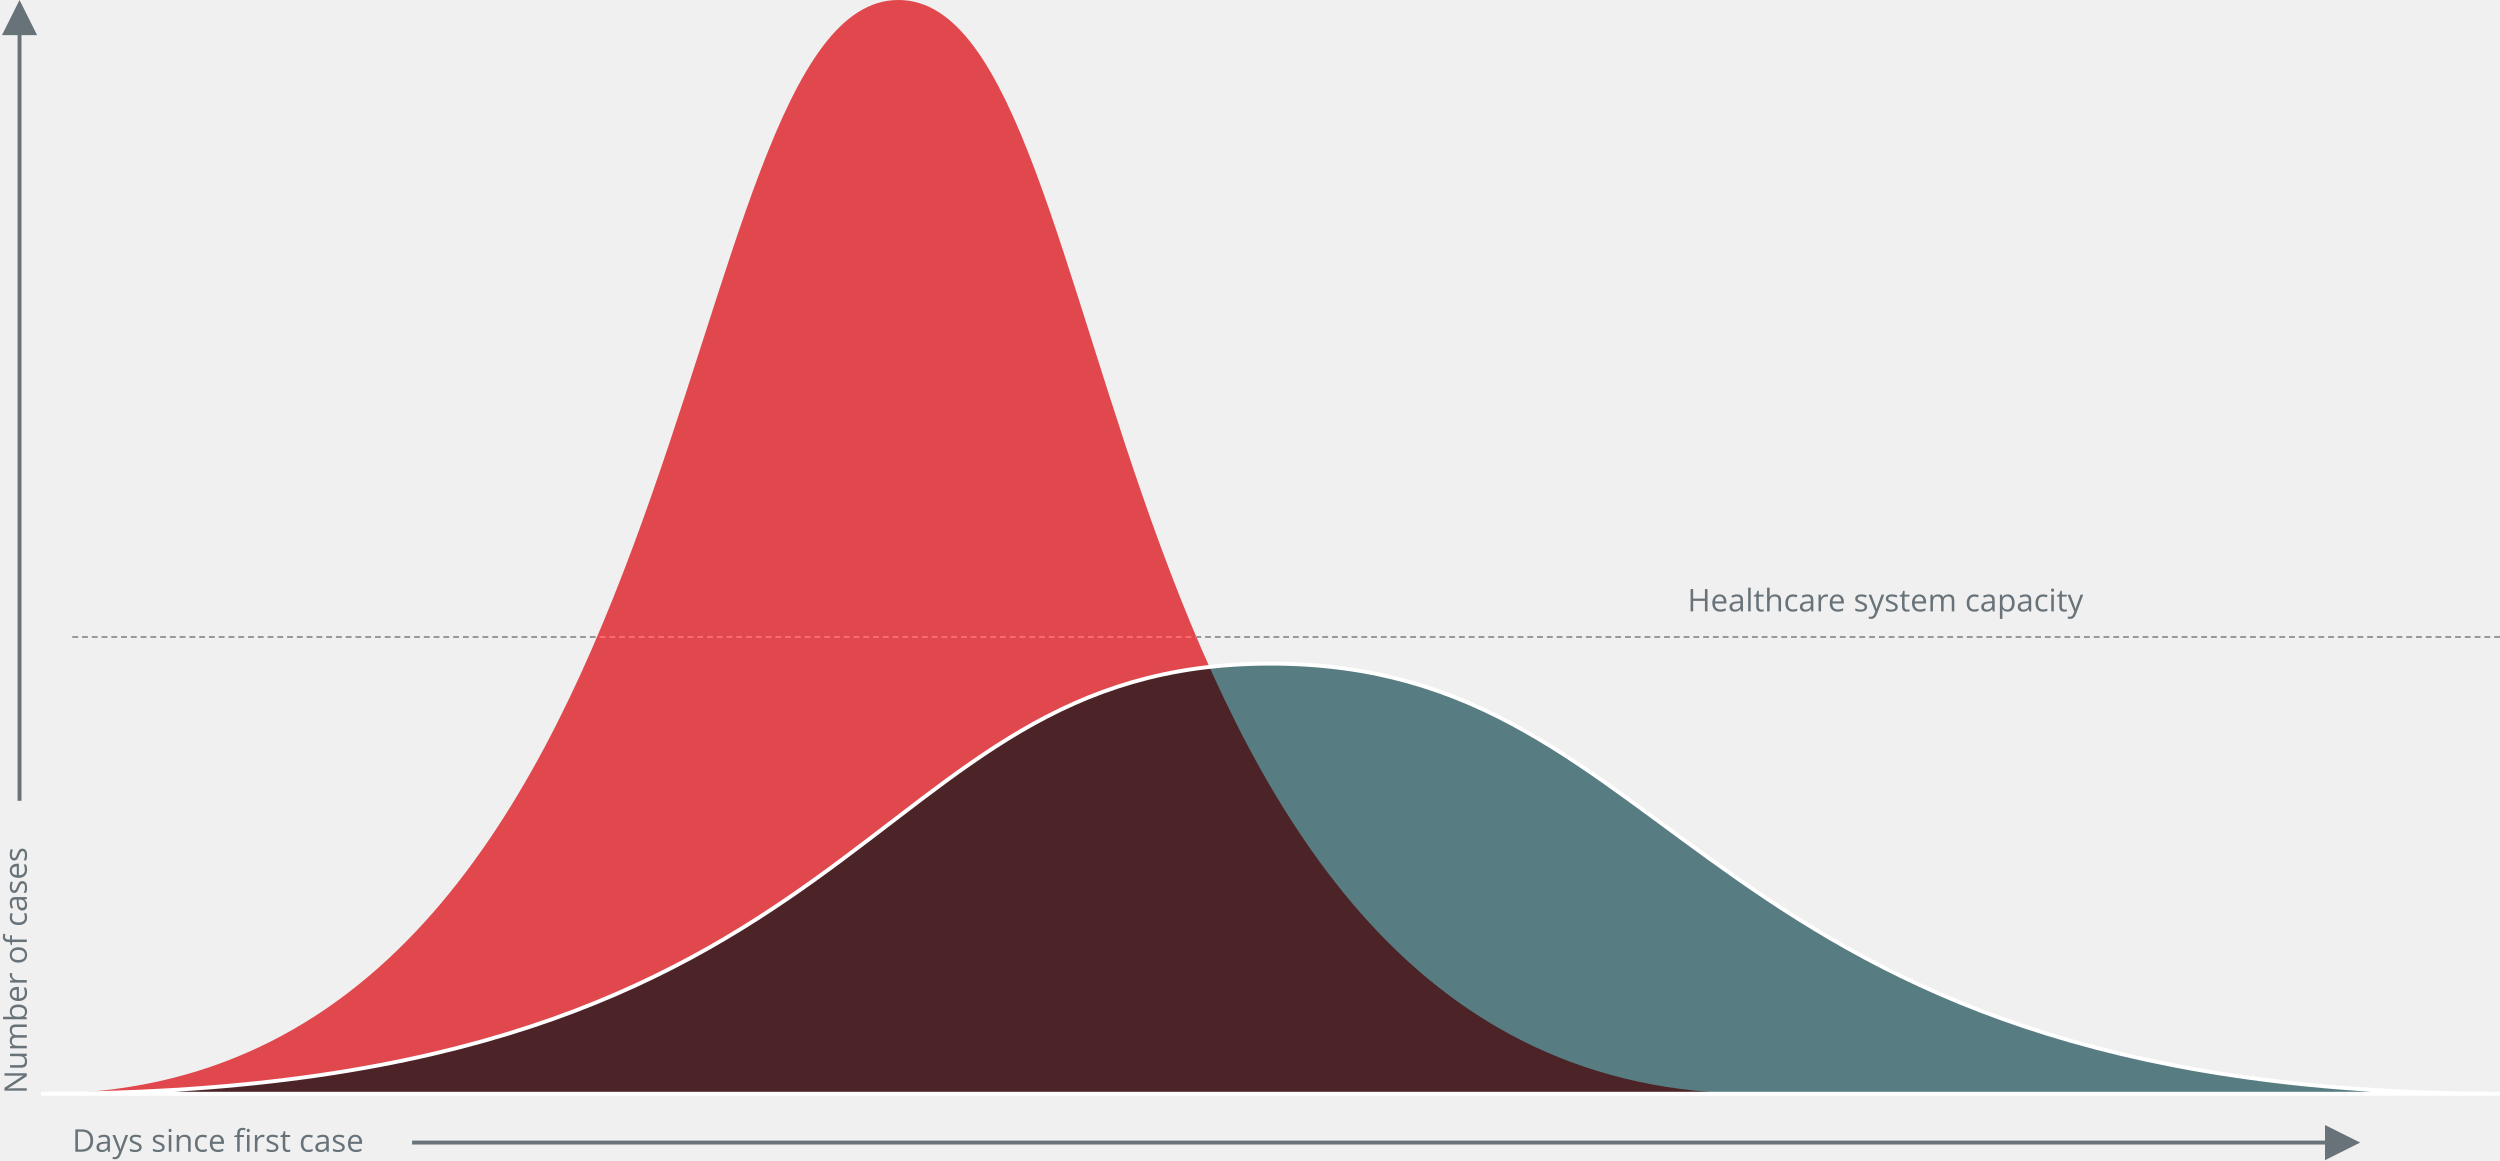
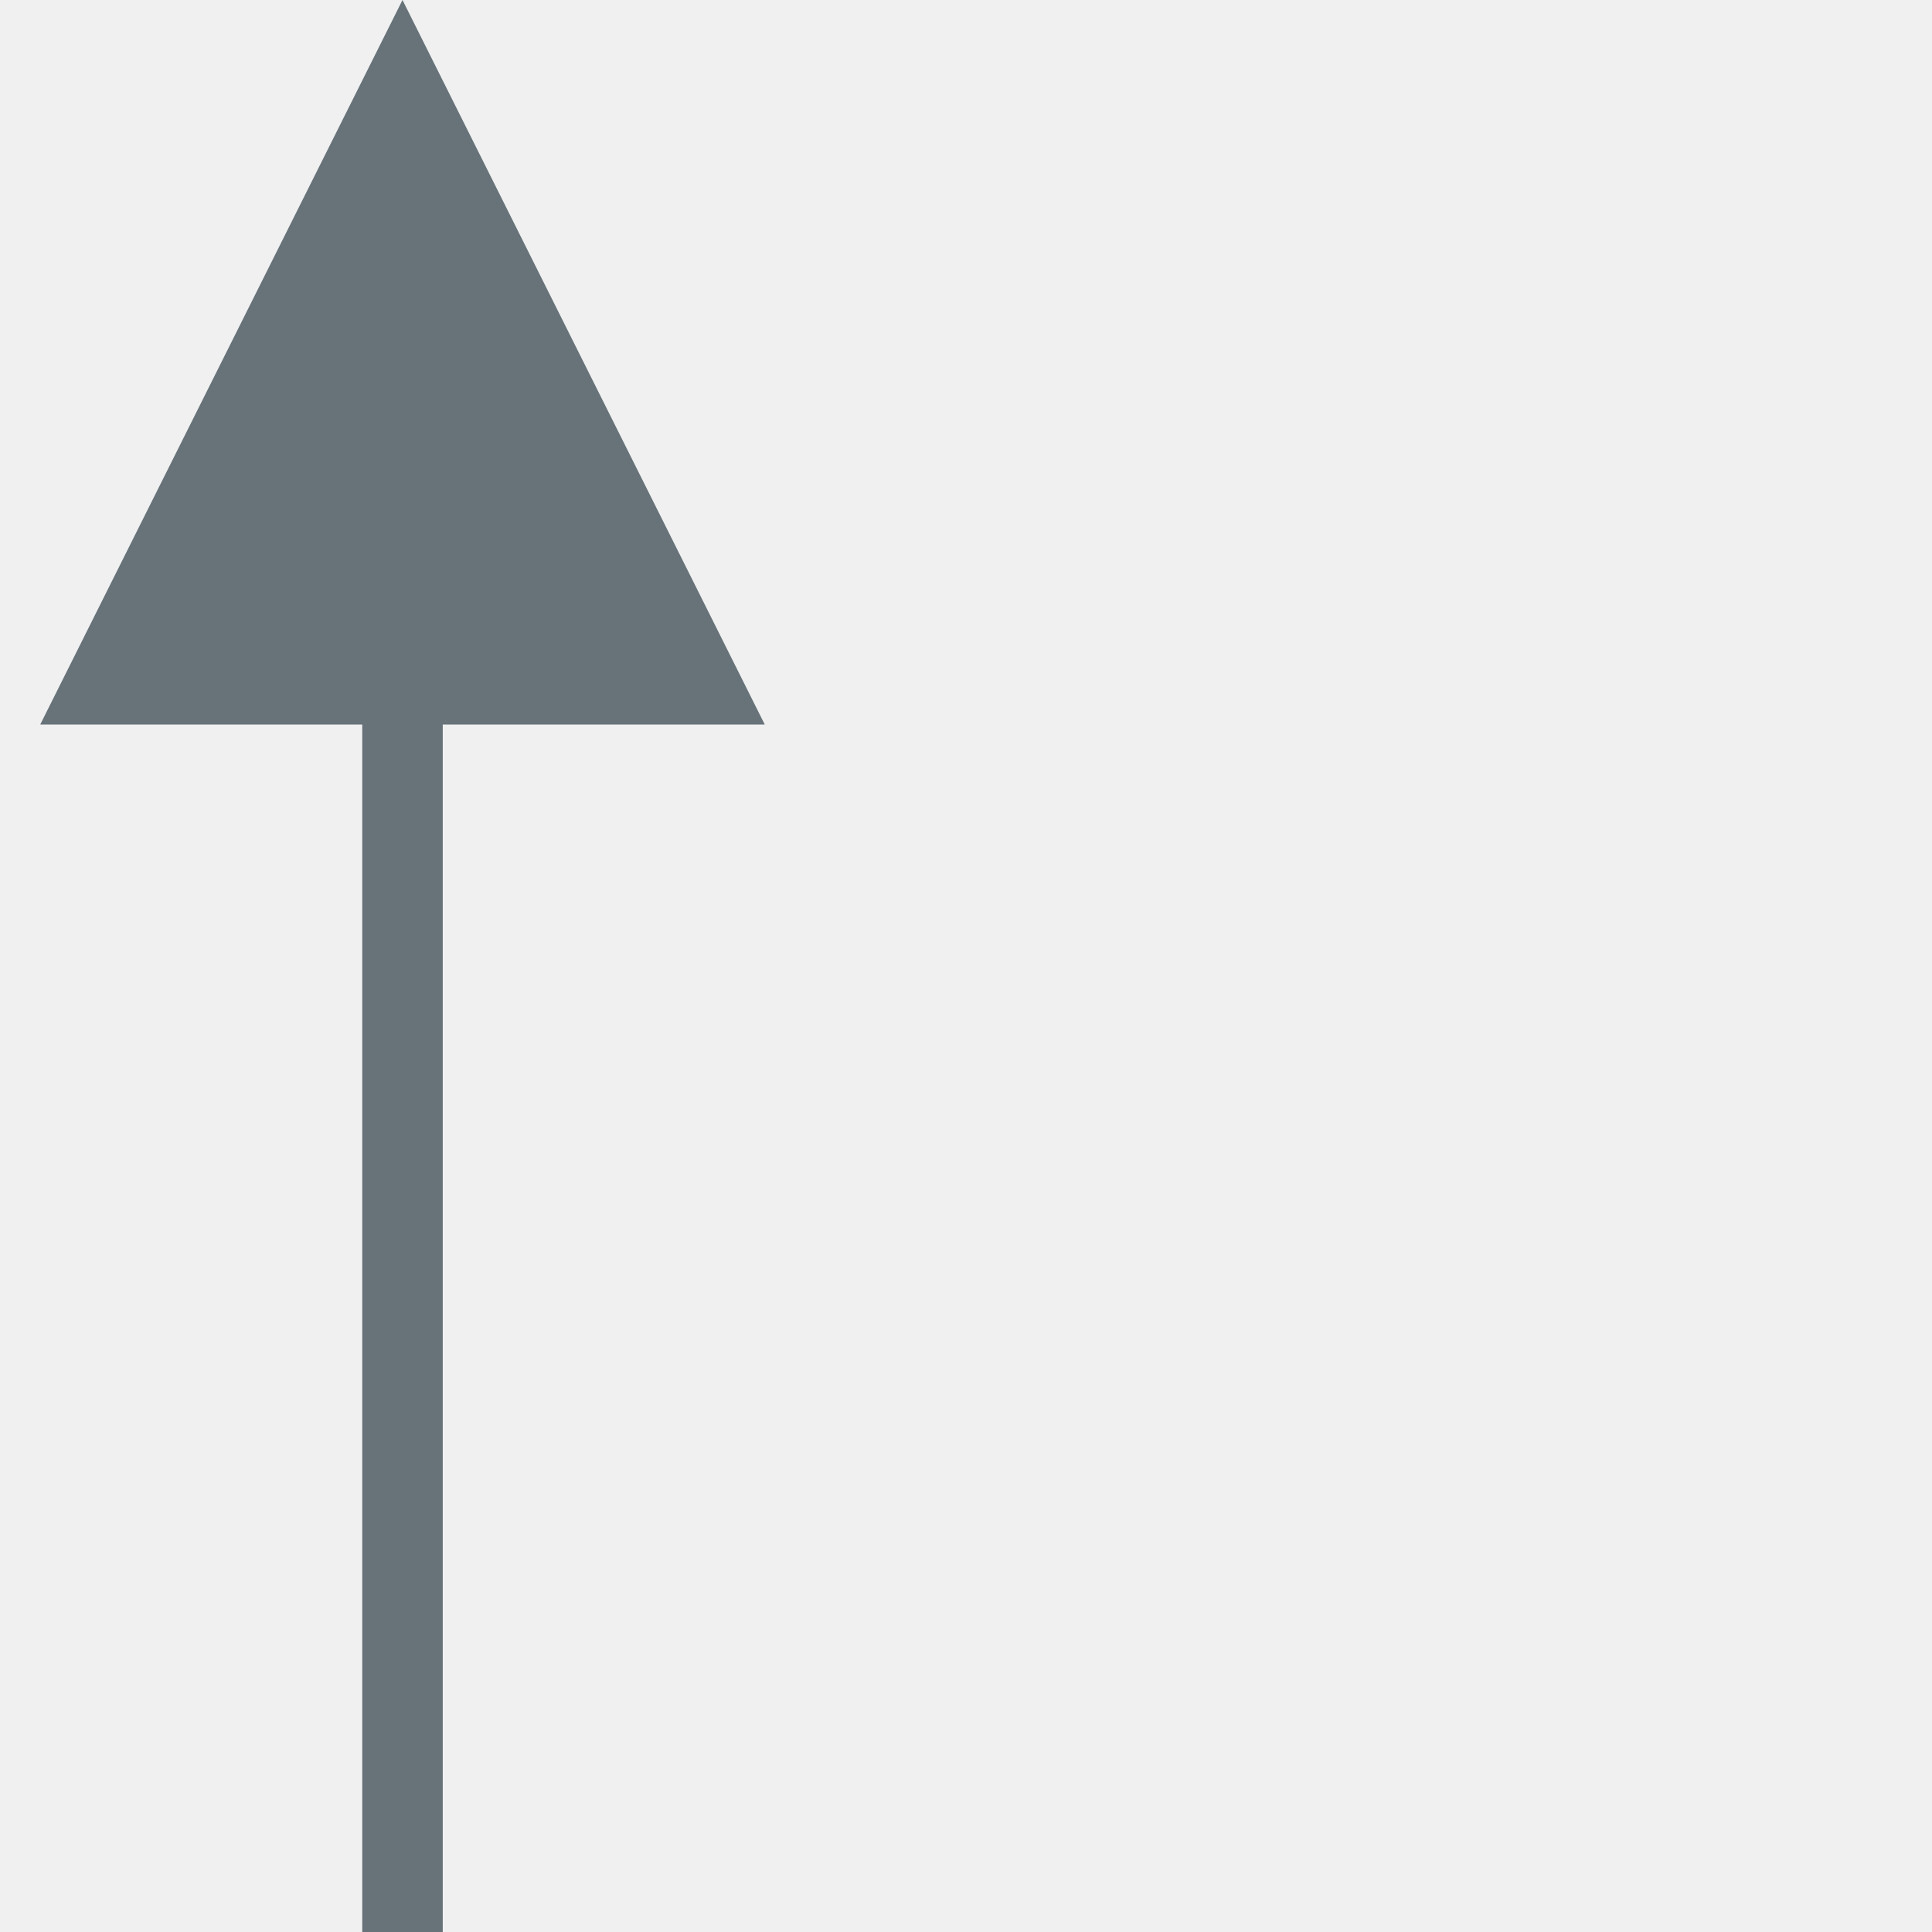
- <svg xmlns="http://www.w3.org/2000/svg" viewBox="0 0 1280 594" role="img" aria-label="Graphic showing a steep curve in number of cases without intervention and a flatter curve with intervention">
+ <svg xmlns="http://www.w3.org/2000/svg" width="300" height="300" viewBox="0 0 48 48" aria-label="Graphic showing a steep curve in number of cases without intervention and a flatter curve with intervention">
  <defs>
    <style>
      .cls-1,.cls-7{isolation:isolate}.cls-7{font-size:16px;font-family:OpenSans-Regular,Open Sans}.cls-8{fill:#677279}.cls-7{fill:#677279}.cls-9{fill:#fff;stroke:none;}.cls-10{fill:#667279;stroke:none;}
    </style>
  </defs>
  <g class="cls-1">
    <g id="Layer_1" data-name="Layer 1">
      <g id="capacity">
        <path id="over" d="M460 0c118.88 0 93 560 439 560H21C362.67 560 341.12 0 460 0z" fill-rule="evenodd" fill="#e0484d" />
      </g>
      <g id="capacity-2" data-name="capacity">
        <path id="under" d="M650.08 339.77C863.66 339.77 865.06 560 1280 560H21c432.28 0 415.5-220.23 629.08-220.23z" style="mix-blend-mode:multiply" fill="#577d82" fill-rule="evenodd" />
        <path id="stroke" d="M650.5 339.77C864.08 339.77 865.06 560 1280 560H21c432.28 0 415.92-220.23 629.5-220.23z" stroke-width="2" stroke-miterlimit="10" stroke="#fff" fill="none" />
      </g>
      <g id="threshold">
        <text id="label" transform="translate(864 313.03)" class="cls-7" style="isolation:isolate" fill="#677279" font-size="16" font-family="OpenSans-Regular,Open Sans">
          Healthcare system capacity
        </text>
        <path id="threshold-line" style="mix-blend-mode:luminosity" stroke="#979797" stroke-dasharray="3 2" fill="none" d="M37 326.13h1243" />
      </g>
      <text id="label-2" data-name="label" class="cls-7" transform="matrix(0 -1 1 0 13.71 560)">
        Number of cases
      </text>
      <path id="arrow-up" class="cls-8" d="M1208.4 585l-18 9v-8H211v-2h979.4v-8z" fill="#677279" />
      <path id="arrow-up-2" data-name="arrow-up" class="cls-8" d="M10 0l9 18h-8v392H9V18H1z" fill="#677279" />
      <text id="label-3" data-name="label" class="cls-7" transform="translate(37 589.69)">
        Days since first case
      </text>
+       <g class="cls-1">
+         <path class="cls-9" d="M723.07 450.08a3.32 3.32 0 01-1.17 2.74 5.15 5.15 0 01-3.34 1h-1.18v4.27h-1.87v-11.46h3.29a5 5 0 013.2.87 3.14 3.14 0 011.07 2.58zm-5.69 2.13h1a3.58 3.58 0 002.11-.5 1.86 1.86 0 00.67-1.57 1.8 1.8 0 00-.6-1.47 3 3 0 00-1.88-.48h-1.29zM730.56 458.05l-.36-1.2h-.07a3.53 3.53 0 01-1.25 1.07 4 4 0 01-1.63.29 2.75 2.75 0 01-2-.69 2.61 2.61 0 01-.71-1.95 2.27 2.27 0 011-2 5.72 5.72 0 013-.75h1.49v-.46a1.72 1.72 0 00-.38-1.24 1.56 1.56 0 00-1.2-.41 4.11 4.11 0 00-1.27.19 11.11 11.11 0 00-1.18.46l-.59-1.31a6.7 6.7 0 011.54-.56 7.55 7.55 0 011.58-.19 3.74 3.74 0 012.47.7 2.85 2.85 0 01.84 2.26v5.82zm-2.73-1.25a2.26 2.26 0 001.6-.56 2 2 0 00.61-1.57v-.75l-1.11.05a3.92 3.92 0 00-1.89.43 1.34 1.34 0 00-.59 1.19 1.15 1.15 0 00.35.89 1.48 1.48 0 001.03.32zM742 458.05h-1.8v-5.31a2.33 2.33 0 00-.41-1.5 1.57 1.57 0 00-1.27-.49 2 2 0 00-1.71.69 3.79 3.79 0 00-.54 2.3v4.31h-1.83v-8.64h1.44l.25 1.13h.1a2.53 2.53 0 011.11-1 3.63 3.63 0 011.59-.34q3.11 0 3.11 3.17zM747.51 458.21A3 3 0 01745 457a5.28 5.28 0 01-.9-3.29 5.2 5.2 0 01.92-3.3 3 3 0 012.54-1.19 3 3 0 012.59 1.26h.1a11 11 0 01-.14-1.47v-3.15h1.85v12.16h-1.46l-.32-1.13h-.09a2.93 2.93 0 01-2.58 1.32zm.49-1.49a2 2 0 001.65-.64 3.35 3.35 0 00.53-2.06v-.26a3.9 3.9 0 00-.53-2.32 2 2 0 00-1.67-.69 1.68 1.68 0 00-1.49.79 4 4 0 00-.52 2.24 3.94 3.94 0 00.51 2.19 1.71 1.71 0 001.52.75zM758.34 458.21a4.21 4.21 0 01-3.16-1.18 4.48 4.48 0 01-1.13-3.24 4.92 4.92 0 011.05-3.33 3.66 3.66 0 012.9-1.21 3.56 3.56 0 012.7 1 4 4 0 011 2.86v1h-5.76a2.81 2.81 0 00.68 1.94 2.35 2.35 0 001.8.67 7.15 7.15 0 001.43-.14 8.2 8.2 0 001.42-.48v1.49a6 6 0 01-1.36.45 8.25 8.25 0 01-1.57.17zm-.34-7.57a1.84 1.84 0 00-1.4.56 2.67 2.67 0 00-.63 1.61h3.92a2.41 2.41 0 00-.51-1.62 1.81 1.81 0 00-1.38-.55zM771.06 458.05h-1.84v-5.33a2.42 2.42 0 00-.38-1.48 1.4 1.4 0 00-1.17-.49 1.79 1.79 0 00-1.56.69 4.07 4.07 0 00-.49 2.3v4.31h-1.84v-8.64h1.44l.26 1.13h.09a2.4 2.4 0 011-1 3.32 3.32 0 011.51-.34 2.63 2.63 0 012.64 1.36h.12a2.67 2.67 0 011.08-1 3.42 3.42 0 011.59-.36 2.9 2.9 0 012.26.78 3.48 3.48 0 01.71 2.39V458h-1.84v-5.33a2.42 2.42 0 00-.38-1.48 1.41 1.41 0 00-1.18-.49 1.8 1.8 0 00-1.56.67 3.46 3.46 0 00-.5 2.05zM779 447.12a.93.93 0 011-1 1 1 0 01.75.26 1 1 0 01.27.76.93.93 0 01-1 1 1 1 0 01-.77-.27 1 1 0 01-.25-.75zm1.94 10.93h-1.83v-8.64h1.83zM787 458.21a3.81 3.81 0 01-3-1.15 4.77 4.77 0 01-1-3.28 4.84 4.84 0 011.07-3.36 4 4 0 013.08-1.17 5.76 5.76 0 012.46.51l-.55 1.48a5.45 5.45 0 00-1.92-.46c-1.5 0-2.25 1-2.25 3a3.55 3.55 0 00.56 2.18 1.93 1.93 0 001.64.73 4.65 4.65 0 002.32-.61v1.61a3.64 3.64 0 01-1 .41 6.53 6.53 0 01-1.41.11zM803.28 453.71a4.75 4.75 0 01-1.08 3.29 3.92 3.92 0 01-3 1.19 4.18 4.18 0 01-2.14-.55 3.63 3.63 0 01-1.43-1.57 5.41 5.41 0 01-.5-2.38 4.68 4.68 0 011.08-3.28 3.93 3.93 0 013-1.18 3.79 3.79 0 013 1.21 4.65 4.65 0 011.07 3.27zm-6.29 0c0 2 .74 3 2.21 3s2.19-1 2.19-3-.73-3-2.2-3a1.9 1.9 0 00-1.68.77 3.94 3.94 0 00-.51 2.23zM811.48 458.05l-.25-1.13h-.1a2.58 2.58 0 01-1.09.94 3.63 3.63 0 01-1.61.35 3.15 3.15 0 01-2.34-.79 3.21 3.21 0 01-.78-2.36v-5.65h1.85v5.33a2.29 2.29 0 00.41 1.48 1.53 1.53 0 001.27.5 2 2 0 001.7-.69 3.75 3.75 0 00.55-2.32v-4.3h1.84v8.64zM818.77 456.72a4.51 4.51 0 001.34-.21v1.38a3.6 3.6 0 01-.79.23 6.39 6.39 0 01-1 .09c-1.74 0-2.61-.92-2.61-2.75v-4.66h-1.18v-.8l1.26-.68.63-1.82h1.13v1.92H820v1.39h-2.46v4.62a1.29 1.29 0 00.33 1 1.21 1.21 0 00.9.29zM826.25 449.25a3 3 0 012.52 1.17 6.47 6.47 0 010 6.6 3.33 3.33 0 01-5.09 0h-.12l-.34 1h-1.37v-12.13h1.83v4.69h.08a2.91 2.91 0 012.49-1.33zm-.48 1.5a1.86 1.86 0 00-1.59.65 3.79 3.79 0 00-.51 2.19v.12a4.09 4.09 0 00.5 2.29 1.86 1.86 0 001.63.71 1.66 1.66 0 001.49-.78 4.14 4.14 0 00.5-2.23c0-1.97-.67-2.95-2.02-2.95zM836.19 449.25a4.51 4.51 0 01.91.08l-.18 1.71a3.59 3.59 0 00-.81-.09 2.37 2.37 0 00-1.79.72 2.61 2.61 0 00-.68 1.86v4.52h-1.84v-8.64h1.44l.24 1.52h.1a3.38 3.38 0 011.12-1.22 2.62 2.62 0 011.49-.46zM842.48 458.21a4.21 4.21 0 01-3.16-1.18 4.48 4.48 0 01-1.13-3.24 4.92 4.92 0 011-3.33 3.68 3.68 0 012.9-1.21 3.56 3.56 0 012.7 1 4 4 0 011 2.86v1h-5.76a2.81 2.81 0 00.68 1.94 2.35 2.35 0 001.8.67 7.15 7.15 0 001.43-.14 8.2 8.2 0 001.42-.48v1.49a6 6 0 01-1.36.45 8.18 8.18 0 01-1.52.17zm-.34-7.57a1.84 1.84 0 00-1.4.56 2.67 2.67 0 00-.63 1.61H844a2.41 2.41 0 00-.51-1.62 1.81 1.81 0 00-1.35-.55zM853.33 458.05l-.37-1.2h-.06a3.64 3.64 0 01-1.26 1.07 4 4 0 01-1.62.29 2.74 2.74 0 01-2-.69 2.57 2.57 0 01-.72-1.95 2.27 2.27 0 011-2 5.76 5.76 0 013-.75h1.49v-.46a1.72 1.72 0 00-.39-1.24 1.53 1.53 0 00-1.2-.41 4.16 4.16 0 00-1.27.19 10.17 10.17 0 00-1.17.46l-.56-1.36a6.61 6.61 0 011.53-.56 7.63 7.63 0 011.58-.19 3.74 3.74 0 012.49.72 2.81 2.81 0 01.84 2.26v5.82zm-2.74-1.25a2.29 2.29 0 001.61-.56 2 2 0 00.6-1.57v-.75l-1.1.05a3.86 3.86 0 00-1.89.43 1.34 1.34 0 00-.59 1.19 1.15 1.15 0 00.34.89 1.49 1.49 0 001.03.32zM859 453.49l1-1.3 2.6-2.78h2.12l-3.47 3.71 3.69 4.93h-2.14l-2.8-3.79-1 .83v3h-1.8v-12.2h1.8v5.93l-.09 1.67zM866.08 450.4a1 1 0 011.15-1.18 1.18 1.18 0 01.88.31 1.45 1.45 0 010 1.75 1.11 1.11 0 01-.87.32 1.07 1.07 0 01-.85-.32 1.22 1.22 0 01-.31-.88zm0 6.67a1.18 1.18 0 01.3-.87 1.1 1.1 0 01.85-.31 1.15 1.15 0 01.87.32 1.2 1.2 0 01.3.86 1.24 1.24 0 01-.3.88 1.12 1.12 0 01-.87.33 1.1 1.1 0 01-.85-.32 1.26 1.26 0 01-.3-.89zM722.4 477.25l-1.12-4c-.13-.43-.38-1.42-.73-3h-.07c-.31 1.41-.55 2.4-.72 3l-1.15 4h-2l-2.42-8.64H716l1.1 4.26c.25 1.05.43 1.95.53 2.7h.05c0-.38.13-.82.24-1.31s.2-.86.28-1.1l1.31-4.55h2l1.28 4.55c.08.25.17.64.29 1.17a8.41 8.41 0 01.21 1.22h.06a23.67 23.67 0 01.55-2.68l1.11-4.26h1.85l-2.44 8.64zM728.27 466.32a1 1 0 01.27-.76 1 1 0 01.77-.26.93.93 0 011 1 1 1 0 01-.27.74 1 1 0 01-.76.27 1 1 0 01-.77-.27 1 1 0 01-.24-.72zm2 10.93h-1.84v-8.64h1.84zM736.06 475.92a4.52 4.52 0 001.35-.21v1.38a3.77 3.77 0 01-.79.23 5.39 5.39 0 01-1 .09c-1.73 0-2.6-.92-2.6-2.75V470h-1.18v-.81l1.26-.68.63-1.82h1.13v1.92h2.46V470h-2.46v4.62a1.29 1.29 0 00.33 1 1.17 1.17 0 00.87.3zM746.73 477.25h-1.84v-5.31a2.34 2.34 0 00-.4-1.5 1.59 1.59 0 00-1.28-.49 2 2 0 00-1.7.69A3.84 3.84 0 00741 473v4.29h-1.84v-12.2H741v3.09a14.92 14.92 0 01-.09 1.58h.09a2.57 2.57 0 011-1 3.31 3.31 0 011.55-.35c2.1 0 3.14 1.06 3.14 3.17zM753.34 466.32a.93.93 0 011-1 1 1 0 01.75.26 1 1 0 01.27.76.93.93 0 01-1 1 1 1 0 01-.77-.27 1 1 0 01-.25-.75zm1.94 10.93h-1.83v-8.64h1.83zM765.51 477.25h-1.85v-5.31a2.34 2.34 0 00-.4-1.5A1.58 1.58 0 00762 470a2 2 0 00-1.7.69 3.79 3.79 0 00-.54 2.3v4.31h-1.83v-8.64h1.43l.26 1.13h.1a2.56 2.56 0 011.1-.95 3.67 3.67 0 011.6-.34q3.11 0 3.11 3.17zM771.28 475.92a4.41 4.41 0 001.34-.21v1.38a3.49 3.49 0 01-.78.23 5.39 5.39 0 01-1 .09c-1.74 0-2.61-.92-2.61-2.75V470h-1.18v-.81l1.27-.68.63-1.82h1.13v1.92h2.46V470h-2.46v4.62a1.29 1.29 0 00.33 1 1.17 1.17 0 00.87.3zM778.12 477.41a4.2 4.2 0 01-3.15-1.18 4.44 4.44 0 01-1.13-3.24 4.92 4.92 0 011-3.33 3.66 3.66 0 012.9-1.21 3.56 3.56 0 012.7 1 4 4 0 011 2.86v1h-5.75a2.81 2.81 0 00.68 1.94 2.34 2.34 0 001.8.67 7.15 7.15 0 001.43-.14 7.84 7.84 0 001.41-.48v1.49a5.79 5.79 0 01-1.35.45 8.29 8.29 0 01-1.54.17zm-.33-7.57a1.84 1.84 0 00-1.4.56 2.67 2.67 0 00-.63 1.61h3.92a2.37 2.37 0 00-.52-1.62 1.78 1.78 0 00-1.37-.55zM788 468.45a4.62 4.62 0 01.92.08l-.18 1.71a3.59 3.59 0 00-.81-.09 2.36 2.36 0 00-1.79.72 2.57 2.57 0 00-.68 1.86v4.52h-1.84v-8.64H785l.24 1.52h.09a3.47 3.47 0 011.12-1.22 2.64 2.64 0 011.55-.46zM792.44 477.25l-3.28-8.64h1.93l1.76 5a10.11 10.11 0 01.55 2.05h.06a13.85 13.85 0 01.55-2.05l1.76-5h2l-3.3 8.64zM802.8 477.41a4.2 4.2 0 01-3.15-1.18 4.44 4.44 0 01-1.13-3.24 4.92 4.92 0 011.05-3.33 3.66 3.66 0 012.9-1.21 3.56 3.56 0 012.7 1 4 4 0 011 2.86v1h-5.75a2.81 2.81 0 00.68 1.94 2.34 2.34 0 001.8.67 7.15 7.15 0 001.43-.14 7.84 7.84 0 001.41-.48v1.49a5.79 5.79 0 01-1.35.45 8.29 8.29 0 01-1.59.17zm-.33-7.57a1.84 1.84 0 00-1.4.56 2.55 2.55 0 00-.63 1.61h3.92a2.37 2.37 0 00-.52-1.62 1.78 1.78 0 00-1.37-.55zM815.85 477.25H814v-5.31a2.4 2.4 0 00-.4-1.5 1.59 1.59 0 00-1.28-.49 2 2 0 00-1.71.69 3.87 3.87 0 00-.53 2.3v4.31h-1.84v-8.64h1.44l.26 1.13h.06a2.53 2.53 0 011.11-.95 3.63 3.63 0 011.59-.34c2.08 0 3.11 1.06 3.11 3.17zM821.62 475.92a4.52 4.52 0 001.35-.21v1.38a3.6 3.6 0 01-.79.23 5.36 5.36 0 01-1 .09c-1.74 0-2.61-.92-2.61-2.75V470h-1.17v-.81l1.26-.68.63-1.82h1.13v1.92h2.46V470h-2.46v4.62a1.29 1.29 0 00.33 1 1.2 1.2 0 00.87.3zM824.59 466.32a1 1 0 112.06 0 1 1 0 01-.27.74 1.2 1.2 0 01-1.52 0 1 1 0 01-.27-.74zm1.94 10.93h-1.83v-8.64h1.83zM836.82 472.91a4.7 4.7 0 01-1.09 3.31 3.89 3.89 0 01-3 1.19 4.18 4.18 0 01-2.14-.55 3.63 3.63 0 01-1.43-1.57 5.41 5.41 0 01-.5-2.38 4.68 4.68 0 011.08-3.28 3.93 3.93 0 013-1.18 3.79 3.79 0 013 1.21 4.65 4.65 0 011.08 3.25zm-6.29 0c0 2 .74 3 2.21 3s2.19-1 2.19-3-.73-3-2.2-3a1.9 1.9 0 00-1.68.77 3.85 3.85 0 00-.52 2.23zM846.53 477.25h-1.84v-5.31a2.4 2.4 0 00-.4-1.5A1.59 1.59 0 00843 470a2 2 0 00-1.71.69 3.87 3.87 0 00-.53 2.3v4.31h-1.84v-8.64h1.44l.25 1.13h.1a2.53 2.53 0 011.11-.95 3.63 3.63 0 011.59-.34c2.08 0 3.11 1.06 3.11 3.17z" />
+       </g>
+       <g class="cls-1">
+         <path class="cls-10" d="M723.07 164.65a3.32 3.32 0 01-1.17 2.74 5.15 5.15 0 01-3.34 1h-1.18v4.28h-1.87V161.2h3.29a5 5 0 013.2.87 3.14 3.14 0 011.07 2.58zm-5.69 2.12h1a3.51 3.51 0 002.11-.5 1.83 1.83 0 00.67-1.56 1.78 1.78 0 00-.6-1.47 3 3 0 00-1.88-.48h-1.29zM730.56 172.62l-.36-1.21h-.07a3.47 3.47 0 01-1.25 1.08 4 4 0 01-1.63.28 2.79 2.79 0 01-2-.68 2.61 2.61 0 01-.71-2 2.3 2.3 0 011-2 5.83 5.83 0 013-.74h1.49v-.46a1.72 1.72 0 00-.38-1.24 1.56 1.56 0 00-1.2-.41 4.11 4.11 0 00-1.27.19 11.11 11.11 0 00-1.18.46l-.59-1.31A6.7 6.7 0 01727 164a6.94 6.94 0 011.58-.19 3.74 3.74 0 012.49.72 2.85 2.85 0 01.84 2.26v5.82zm-2.73-1.25a2.26 2.26 0 001.6-.56 2 2 0 00.61-1.57v-.75h-1.11a3.81 3.81 0 00-1.93.51 1.33 1.33 0 00-.59 1.19 1.15 1.15 0 00.35.89 1.48 1.48 0 001.07.29zM742 172.62h-1.8v-5.32a2.32 2.32 0 00-.41-1.49 1.54 1.54 0 00-1.27-.49 2 2 0 00-1.71.69 3.77 3.77 0 00-.54 2.3v4.31h-1.83V164h1.44l.25 1.13h.1a2.53 2.53 0 011.11-1 3.63 3.63 0 011.59-.34c2.07 0 3.11 1.06 3.11 3.16zM747.51 172.77a3 3 0 01-2.51-1.17 6.44 6.44 0 010-6.6 3 3 0 012.54-1.18 3 3 0 012.59 1.26h.1a11 11 0 01-.14-1.47v-3.15h1.85v12.16h-1.44l-.32-1.14h-.09a2.93 2.93 0 01-2.58 1.29zm.49-1.48a2 2 0 001.65-.64 3.35 3.35 0 00.53-2.06v-.26a3.9 3.9 0 00-.53-2.32 2 2 0 00-1.67-.69 1.68 1.68 0 00-1.49.79 4 4 0 00-.52 2.23 4 4 0 00.51 2.2 1.71 1.71 0 001.52.75zM758.34 172.77a4.2 4.2 0 01-3.16-1.17 4.52 4.52 0 01-1.13-3.24 4.92 4.92 0 011.05-3.36 3.63 3.63 0 012.9-1.21 3.56 3.56 0 012.7 1 4 4 0 011 2.86v1h-5.76a2.76 2.76 0 00.68 1.93 2.32 2.32 0 001.8.68 7.15 7.15 0 001.43-.14 8.2 8.2 0 001.42-.48v1.49a6 6 0 01-1.36.45 8.3 8.3 0 01-1.57.19zm-.34-7.56a1.84 1.84 0 00-1.4.56 2.67 2.67 0 00-.63 1.61h3.92a2.41 2.41 0 00-.51-1.62 1.78 1.78 0 00-1.38-.55zM771.06 172.62h-1.84v-5.33a2.4 2.4 0 00-.38-1.48 1.37 1.37 0 00-1.17-.49 1.79 1.79 0 00-1.56.69 4.07 4.07 0 00-.49 2.3v4.31h-1.84V164h1.44l.26 1.13h.09a2.4 2.4 0 011-1 3.32 3.32 0 011.51-.34 2.62 2.62 0 012.64 1.36h.12a2.67 2.67 0 011.08-1 3.42 3.42 0 011.59-.36 2.9 2.9 0 012.26.78 3.47 3.47 0 01.71 2.38v5.64h-1.84v-5.33a2.4 2.4 0 00-.38-1.48 1.38 1.38 0 00-1.18-.49 1.8 1.8 0 00-1.56.67 3.44 3.44 0 00-.5 2zM779 161.69a1 1 0 112.06 0 .93.93 0 01-1 1 1 1 0 01-.77-.27 1 1 0 01-.29-.73zm1.94 10.93h-1.83V164h1.83zM787 172.77a3.8 3.8 0 01-3-1.14 5.8 5.8 0 01.05-6.64 4 4 0 013.08-1.17 5.76 5.76 0 012.46.51l-.55 1.47a5.63 5.63 0 00-1.92-.45c-1.5 0-2.25 1-2.25 3a3.55 3.55 0 00.56 2.18 1.93 1.93 0 001.64.73 4.65 4.65 0 002.32-.61v1.6a3.4 3.4 0 01-1 .42 6.6 6.6 0 01-1.39.1zM803.28 168.28a4.76 4.76 0 01-1.08 3.31 3.92 3.92 0 01-3 1.18 4.17 4.17 0 01-2.14-.54 3.63 3.63 0 01-1.43-1.57 5.44 5.44 0 01-.5-2.38 4.68 4.68 0 011.08-3.28 3.9 3.9 0 013-1.18 3.79 3.79 0 013 1.21 4.65 4.65 0 011.07 3.25zm-6.29 0c0 2 .74 3 2.21 3s2.19-1 2.19-3-.73-3-2.2-3a1.9 1.9 0 00-1.68.77 3.94 3.94 0 00-.51 2.23zM811.48 172.62l-.25-1.14h-.1a2.54 2.54 0 01-1.09 1 3.63 3.63 0 01-1.61.34 3.15 3.15 0 01-2.34-.78 3.22 3.22 0 01-.78-2.37V164h1.85v5.32a2.3 2.3 0 00.41 1.49 1.56 1.56 0 001.27.5 2 2 0 001.7-.69 3.75 3.75 0 00.55-2.32V164h1.84v8.64zM818.77 171.29a4.51 4.51 0 001.34-.21v1.38a3.65 3.65 0 01-.79.22 5.36 5.36 0 01-1 .09c-1.74 0-2.61-.91-2.61-2.75v-4.65h-1.18v-.82l1.26-.67.63-1.83h1.13V164H820v1.39h-2.46V170a1.29 1.29 0 00.33 1 1.25 1.25 0 00.9.29zM826.25 163.82a3 3 0 012.52 1.17 6.47 6.47 0 010 6.6 3.33 3.33 0 01-5.09 0h-.12l-.34 1h-1.37v-12.13h1.83v4.7h.08a2.91 2.91 0 012.49-1.34zm-.48 1.5a1.86 1.86 0 00-1.59.65 3.79 3.79 0 00-.51 2.19v.12a4.09 4.09 0 00.5 2.29 1.86 1.86 0 001.63.7 1.65 1.65 0 001.49-.77 4.16 4.16 0 00.5-2.23c0-1.97-.67-2.95-2.02-2.95zM836.19 163.82a4.51 4.51 0 01.91.08l-.18 1.71a3.59 3.59 0 00-.81-.09 2.4 2.4 0 00-1.79.71 2.64 2.64 0 00-.68 1.87v4.52h-1.84V164h1.44l.24 1.52h.1a3.41 3.41 0 011.12-1.23 2.68 2.68 0 011.49-.47zM842.48 172.77a4.2 4.2 0 01-3.16-1.17 4.52 4.52 0 01-1.13-3.24 4.92 4.92 0 011-3.33 3.65 3.65 0 012.9-1.21 3.56 3.56 0 012.7 1 4 4 0 011 2.86v1h-5.76a2.76 2.76 0 00.68 1.93 2.32 2.32 0 001.8.68 7.15 7.15 0 001.43-.14 8.2 8.2 0 001.42-.48v1.49a6 6 0 01-1.36.45 8.23 8.23 0 01-1.52.16zm-.34-7.56a1.84 1.84 0 00-1.4.56 2.67 2.67 0 00-.63 1.61H844a2.41 2.41 0 00-.51-1.62 1.78 1.78 0 00-1.35-.55zM853.33 172.62l-.37-1.21h-.06a3.57 3.57 0 01-1.26 1.08 4 4 0 01-1.62.28 2.78 2.78 0 01-2-.68 2.57 2.57 0 01-.72-2 2.3 2.3 0 011-2 5.87 5.87 0 013-.74h1.49v-.46a1.72 1.72 0 00-.39-1.24 1.53 1.53 0 00-1.2-.41 4.16 4.16 0 00-1.27.19 10.17 10.17 0 00-1.17.46l-.59-1.31a6.61 6.61 0 011.53-.56 7 7 0 011.58-.19 3.74 3.74 0 012.49.72 2.81 2.81 0 01.84 2.26v5.82zm-2.74-1.25a2.29 2.29 0 001.61-.56 2 2 0 00.6-1.57v-.75h-1.1a3.75 3.75 0 00-1.89.43 1.33 1.33 0 00-.59 1.19 1.15 1.15 0 00.34.89 1.49 1.49 0 001.03.37zM859 168.05l1-1.29 2.6-2.78h2.12l-3.47 3.71 3.69 4.93h-2.14l-2.8-3.79-1 .83v3h-1.8v-12.2h1.8v5.93l-.09 1.66zM866.08 165a1 1 0 011.15-1.18 1.14 1.14 0 01.88.31 1.45 1.45 0 010 1.75 1.15 1.15 0 01-.87.32 1.07 1.07 0 01-.85-.32 1.24 1.24 0 01-.31-.88zm0 6.67a1.18 1.18 0 01.3-.87 1.1 1.1 0 01.85-.31 1.15 1.15 0 01.87.32 1.2 1.2 0 01.3.86 1.25 1.25 0 01-.3.88 1.11 1.11 0 01-.87.32 1.07 1.07 0 01-.85-.32 1.22 1.22 0 01-.3-.91zM722.91 191.82h-1.84v-5.31a2.34 2.34 0 00-.4-1.5 1.59 1.59 0 00-1.28-.49 2 2 0 00-1.7.69 3.79 3.79 0 00-.54 2.3v4.31h-1.84v-8.64h1.44l.26 1.13h.09a2.53 2.53 0 011.11-.95 3.63 3.63 0 011.59-.34c2.08 0 3.11 1.06 3.11 3.17zM733.13 187.48a4.76 4.76 0 01-1.08 3.31 3.9 3.9 0 01-3 1.18 4.2 4.2 0 01-2.14-.54 3.69 3.69 0 01-1.43-1.57 5.44 5.44 0 01-.5-2.38 4.68 4.68 0 011.02-3.28 3.9 3.9 0 013-1.18 3.79 3.79 0 013 1.21 4.65 4.65 0 011.13 3.25zm-6.29 0c0 2 .74 3 2.21 3s2.19-1 2.19-3-.73-3-2.2-3a1.9 1.9 0 00-1.68.77 3.94 3.94 0 00-.52 2.23zM739.29 180.89a1 1 0 01.27-.76 1 1 0 01.77-.26 1 1 0 01.75.26 1 1 0 01.27.76.93.93 0 01-1 1 1 1 0 01-.77-.27 1 1 0 01-.29-.73zm1.94 10.93h-1.83v-8.64h1.83zM751.46 191.82h-1.84v-5.31a2.33 2.33 0 00-.41-1.5 1.56 1.56 0 00-1.27-.49 2 2 0 00-1.71.69 3.87 3.87 0 00-.53 2.3v4.31h-1.84v-8.64h1.44l.25 1.13h.1a2.53 2.53 0 011.11-.95 3.63 3.63 0 011.59-.34q3.1 0 3.11 3.17zM757.23 190.49a4.52 4.52 0 001.35-.21v1.38a3.65 3.65 0 01-.79.22 5.36 5.36 0 01-1 .09c-1.74 0-2.61-.91-2.61-2.75v-4.65H753v-.81l1.26-.68.63-1.82H756v1.92h2.46v1.39H756v4.62a1.3 1.3 0 00.33 1 1.23 1.23 0 00.9.3zM764.08 192a4.16 4.16 0 01-3.15-1.17 4.46 4.46 0 01-1.14-3.24 4.92 4.92 0 011.05-3.33 3.65 3.65 0 012.9-1.21 3.6 3.6 0 012.71 1 4 4 0 011 2.86v1h-5.76a2.88 2.88 0 00.68 1.94 2.41 2.41 0 001.8.67 7.15 7.15 0 001.43-.14 8.2 8.2 0 001.42-.48v1.49a5.86 5.86 0 01-1.36.45 8.23 8.23 0 01-1.58.16zm-.34-7.56a1.84 1.84 0 00-1.4.56 2.67 2.67 0 00-.63 1.61h3.92a2.41 2.41 0 00-.51-1.62 1.8 1.8 0 00-1.38-.58zM773.91 183a4.51 4.51 0 01.91.08l-.18 1.71a3.59 3.59 0 00-.81-.09 2.36 2.36 0 00-1.79.72 2.6 2.6 0 00-.68 1.86v4.52h-1.84v-8.64H771l.24 1.52h.1a3.49 3.49 0 011.12-1.23 2.68 2.68 0 011.45-.45zM778.39 191.82l-3.28-8.64h1.94l1.75 5a9.34 9.34 0 01.55 2.05h.06a13.85 13.85 0 01.55-2.05l1.76-5h1.95l-3.29 8.64zM788.76 192a4.16 4.16 0 01-3.15-1.17 4.46 4.46 0 01-1.14-3.24 4.92 4.92 0 011-3.33 3.65 3.65 0 012.9-1.21 3.56 3.56 0 012.7 1 3.94 3.94 0 011 2.86v1h-5.76a2.88 2.88 0 00.68 1.94 2.41 2.41 0 001.8.67 7.15 7.15 0 001.43-.14 8.2 8.2 0 001.42-.48v1.49a5.86 5.86 0 01-1.36.45 8.23 8.23 0 01-1.52.16zm-.34-7.56a1.84 1.84 0 00-1.4.56 2.67 2.67 0 00-.63 1.61h3.92a2.41 2.41 0 00-.51-1.62 1.81 1.81 0 00-1.38-.58zM801.8 191.82H800v-5.31a2.34 2.34 0 00-.4-1.5 1.59 1.59 0 00-1.28-.49 2 2 0 00-1.7.69 3.79 3.79 0 00-.54 2.3v4.31h-1.88v-8.64h1.44l.26 1.13h.1a2.53 2.53 0 011.11-.95 3.64 3.64 0 011.6-.34q3.1 0 3.1 3.17zM807.58 190.49a4.46 4.46 0 001.34-.21v1.38a3.54 3.54 0 01-.78.22 5.47 5.47 0 01-1 .09c-1.74 0-2.61-.91-2.61-2.75v-4.65h-1.18v-.81l1.27-.68.62-1.82h1.14v1.92h2.46v1.39h-2.46v4.62a1.3 1.3 0 00.33 1 1.21 1.21 0 00.87.3zM810.54 180.89a1 1 0 01.27-.76 1 1 0 01.77-.26 1 1 0 01.75.26 1 1 0 01.27.76.93.93 0 01-1 1 1 1 0 01-.77-.27 1 1 0 01-.29-.73zm1.94 10.93h-1.83v-8.64h1.83zM822.77 187.48a4.76 4.76 0 01-1.08 3.31 3.9 3.9 0 01-3 1.18 4.2 4.2 0 01-2.14-.54 3.69 3.69 0 01-1.43-1.57 5.44 5.44 0 01-.5-2.38 4.68 4.68 0 011.08-3.28 3.9 3.9 0 013-1.18 3.79 3.79 0 013 1.21 4.65 4.65 0 011.07 3.25zm-6.29 0c0 2 .74 3 2.22 3s2.18-1 2.18-3-.73-3-2.2-3a1.9 1.9 0 00-1.68.77 3.94 3.94 0 00-.52 2.23zM832.48 191.82h-1.84v-5.31a2.34 2.34 0 00-.4-1.5 1.59 1.59 0 00-1.28-.49 2 2 0 00-1.7.69 3.79 3.79 0 00-.54 2.3v4.31h-1.84v-8.64h1.44l.26 1.13h.09a2.53 2.53 0 011.11-.95 3.64 3.64 0 011.6-.34q3.11 0 3.1 3.17z" />
+       </g>
+       <path stroke="#677279" stroke-miterlimit="10" fill="none" d="M703.3 168.37H557.07" />
+       <circle class="cls-9" cx="460" cy="168.37" r="4" />
+       <path stroke-miterlimit="10" stroke="#fff" fill="none" d="M557.07 168.37H460" />
    </g>
  </g>
</svg>
